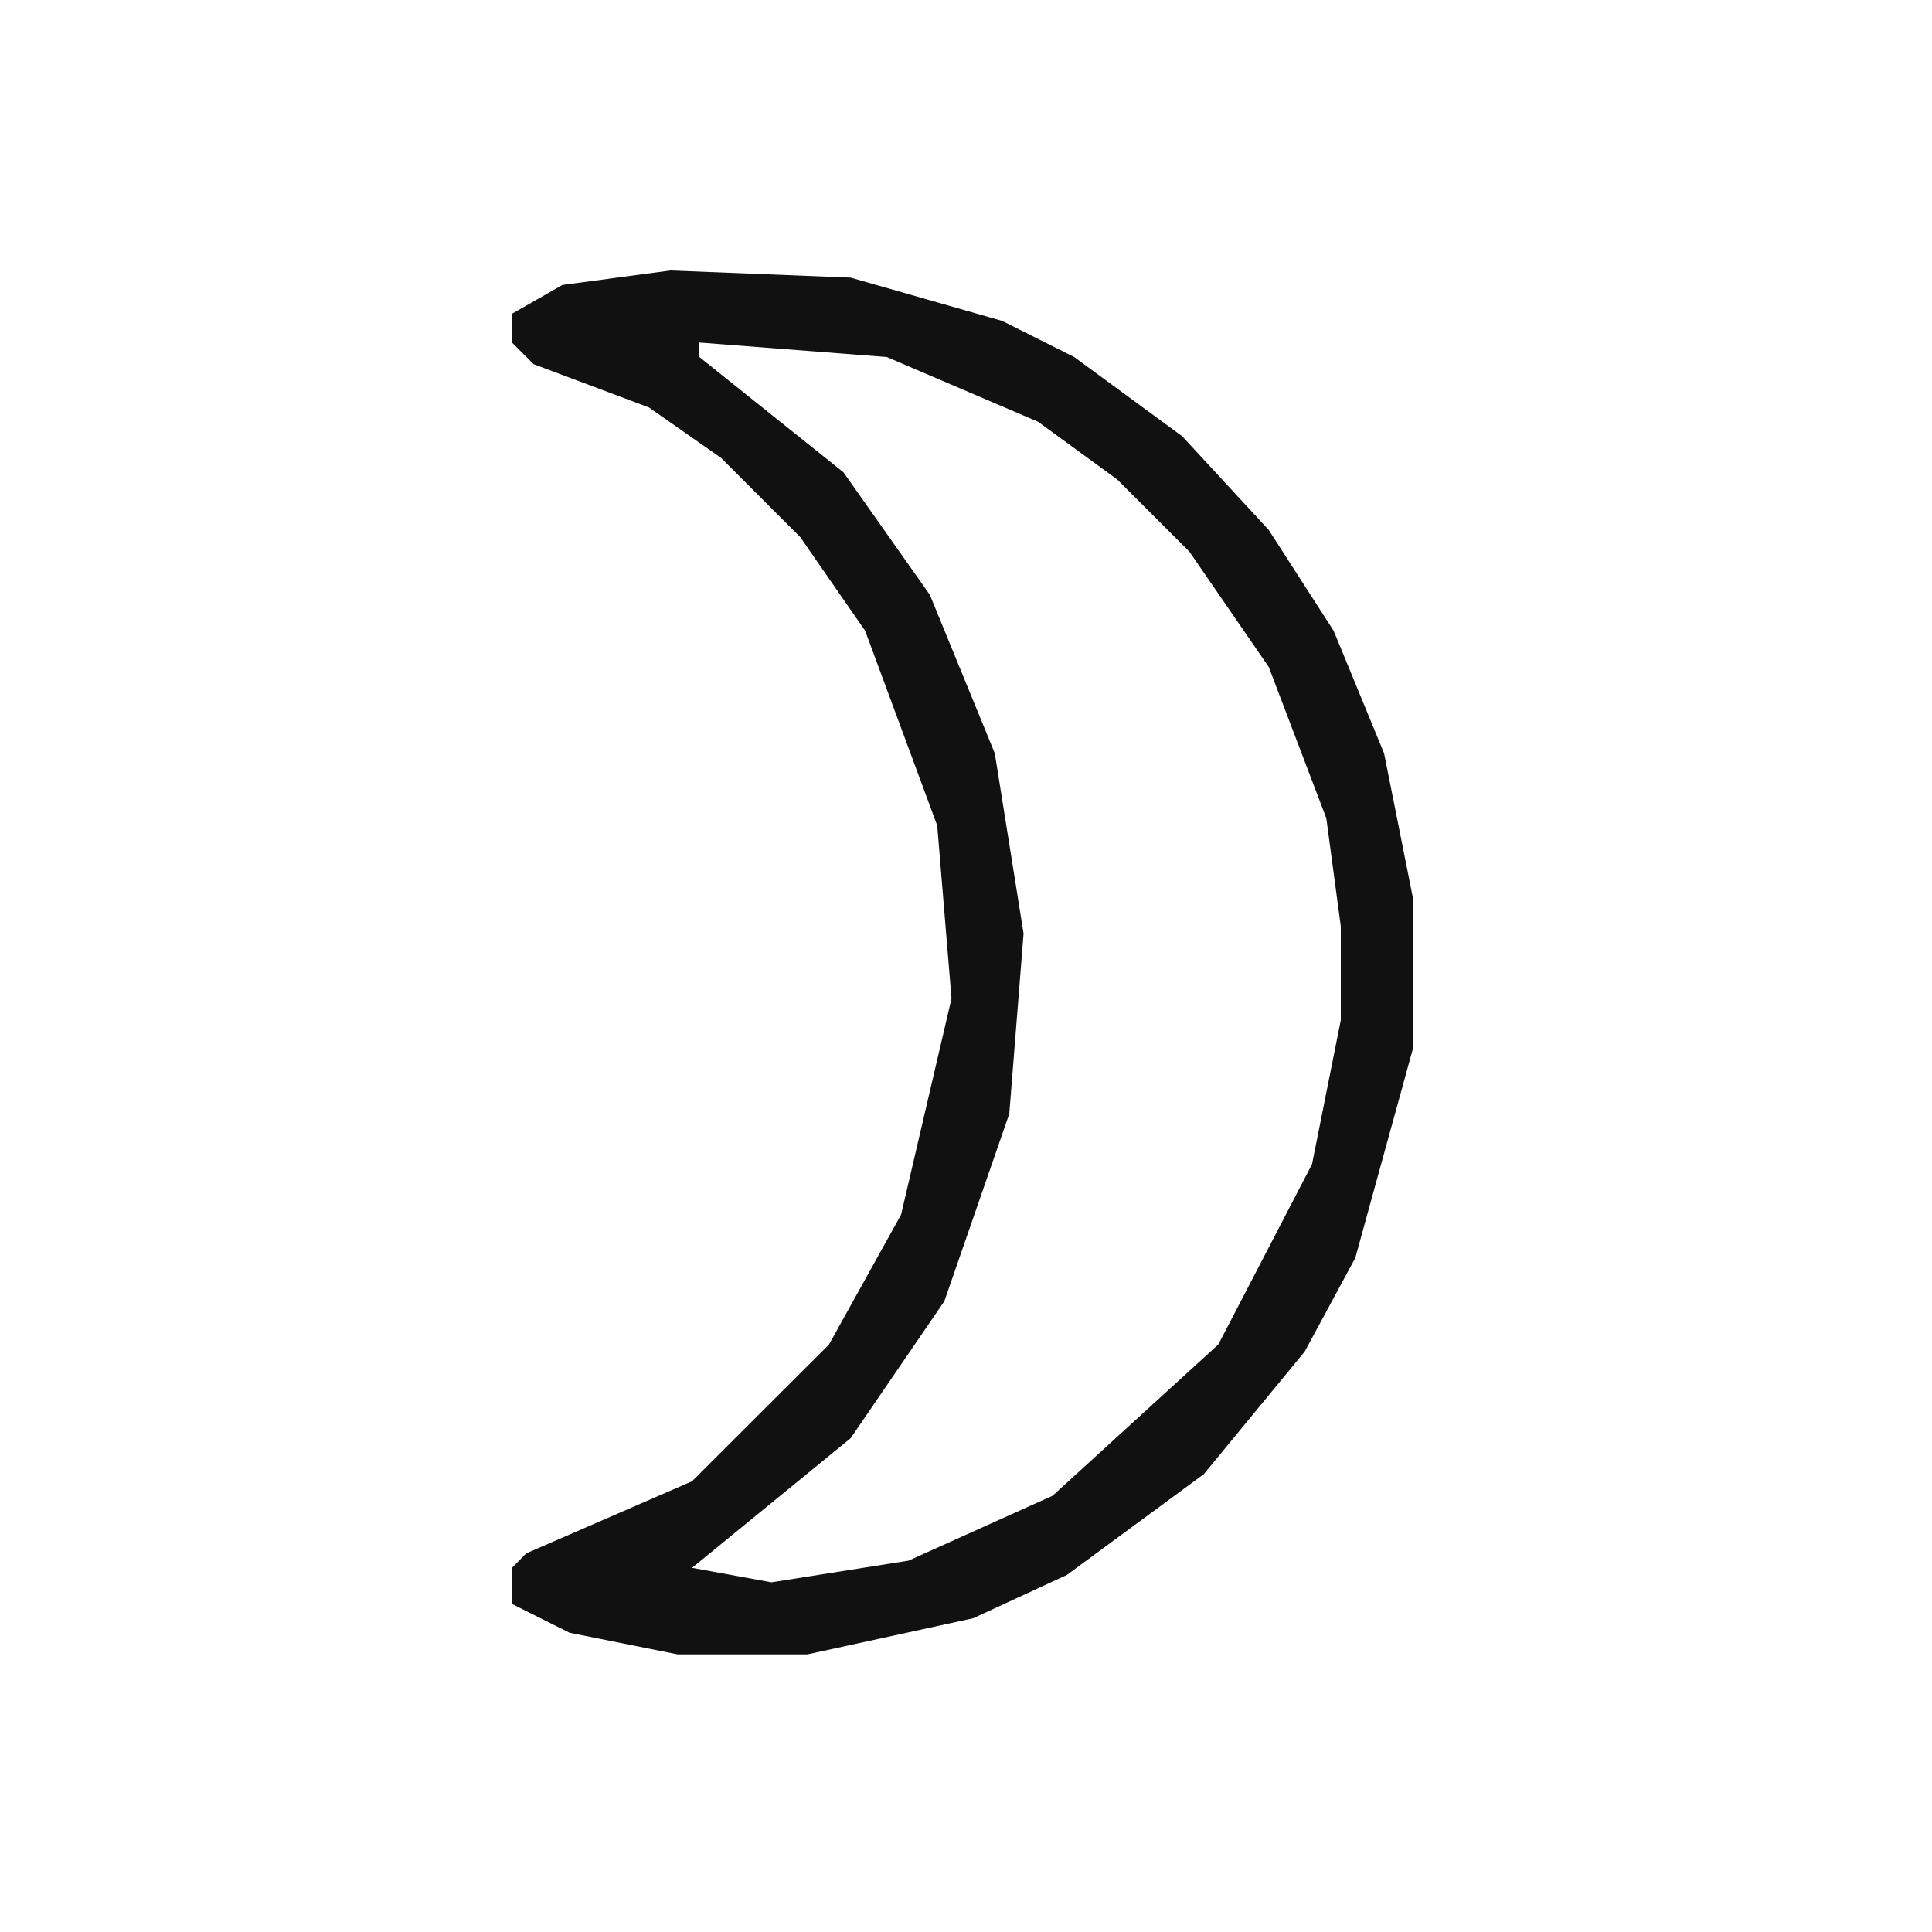
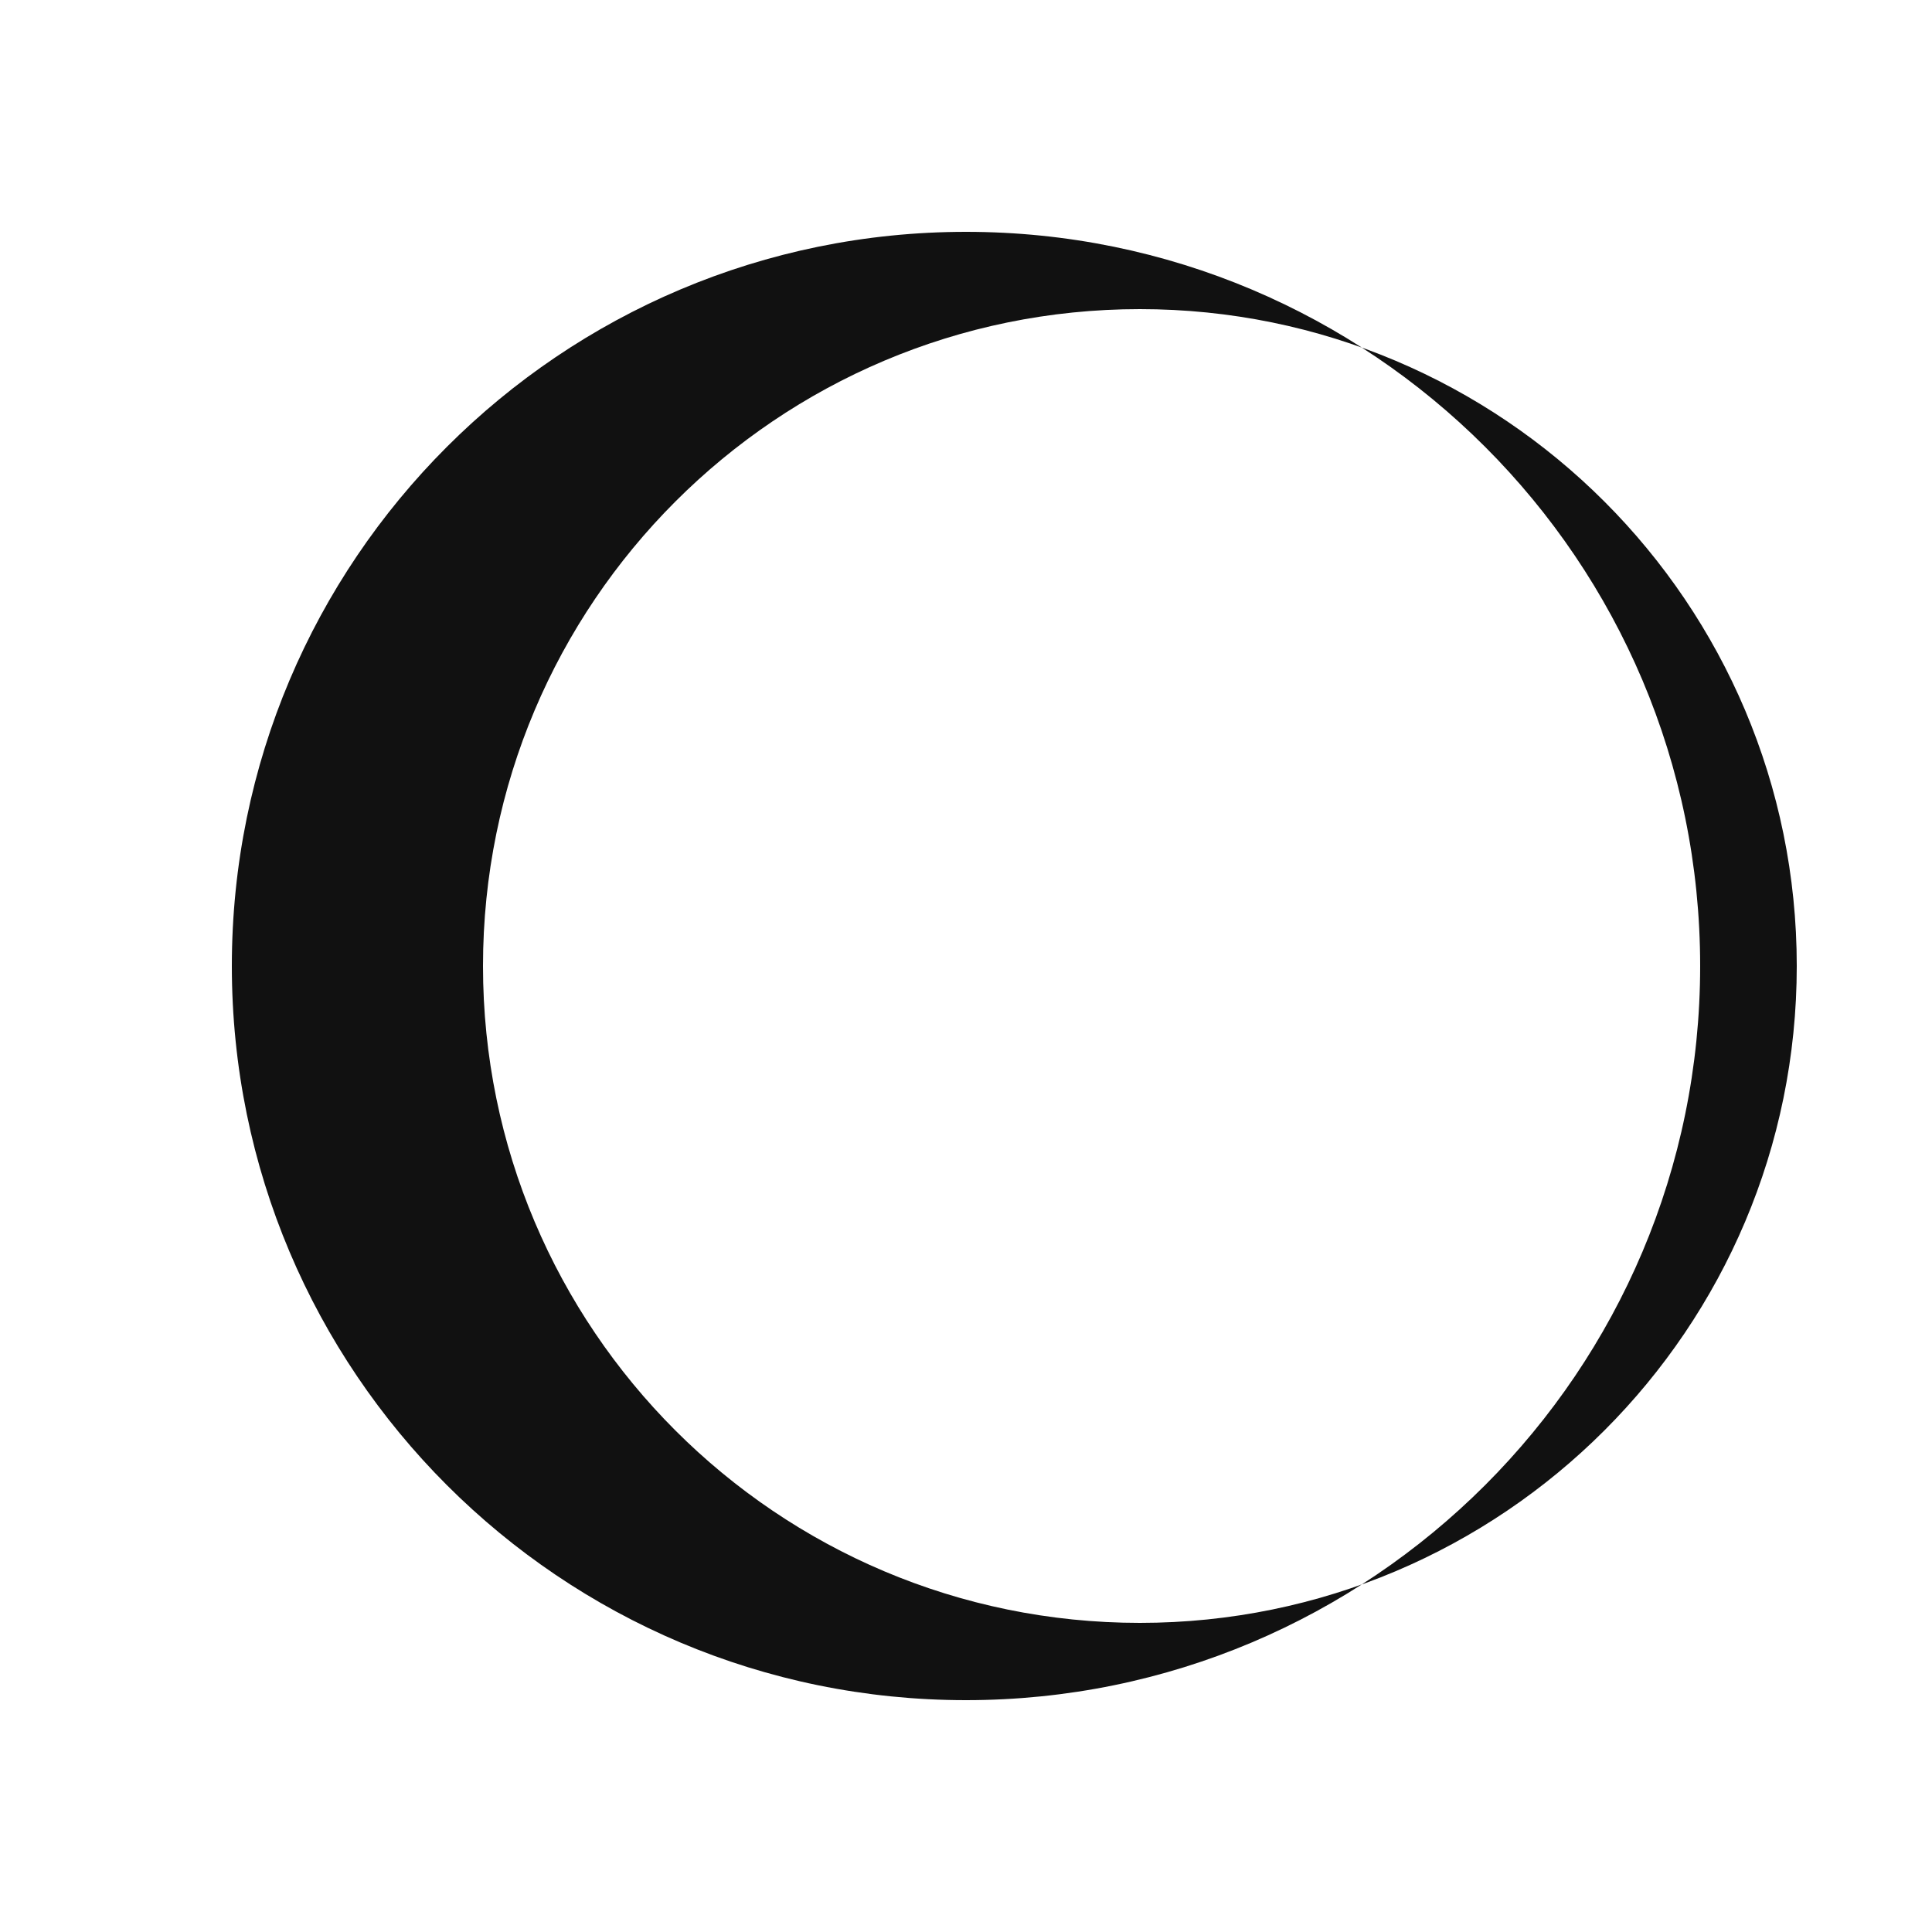
<svg xmlns="http://www.w3.org/2000/svg" viewBox="0 0 100 100" role="img" aria-label="Moon">
-   <path d="M29.11,14.75 L26.50,16.24 L26.50,17.73 L27.62,18.85 L33.59,21.09 L37.32,23.70 L41.42,27.80 L44.78,32.65 L48.51,42.73 L49.25,51.68 L46.64,62.87 L42.91,69.59 L35.82,76.67 L27.24,80.40 L26.50,81.15 L26.50,83.02 L29.48,84.51 L35.08,85.63 L41.79,85.63 L50.37,83.76 L55.22,81.52 L62.31,76.30 L67.53,69.96 L70.15,65.11 L73.13,54.29 L73.13,46.46 L71.64,38.99 L69.03,32.65 L65.67,27.43 L61.19,22.58 L55.60,18.48 L51.87,16.61 L44.03,14.37 L34.70,14.00 Z M36.20,17.73 L45.90,18.48 L53.73,21.83 L57.83,24.82 L61.56,28.55 L65.67,34.52 L68.65,42.35 L69.40,47.95 L69.40,52.80 L67.91,60.26 L63.06,69.59 L54.48,77.42 L47.02,80.78 L39.93,81.90 L35.82,81.15 L44.03,74.44 L48.88,67.35 L52.24,57.65 L52.98,48.32 L51.49,38.99 L48.13,30.79 L43.66,24.45 L36.20,18.48 Z" fill="#111111" fill-rule="evenodd" clip-rule="evenodd" />
+   <path d="M50 12A38 38 0 1 1 50 88A38 38 0 0 1 50 12ZM59 16A34 34 0 1 0 59 84A34 34 0 0 0 59 16Z" fill="#111111" fill-rule="evenodd" clip-rule="evenodd" />
</svg>
